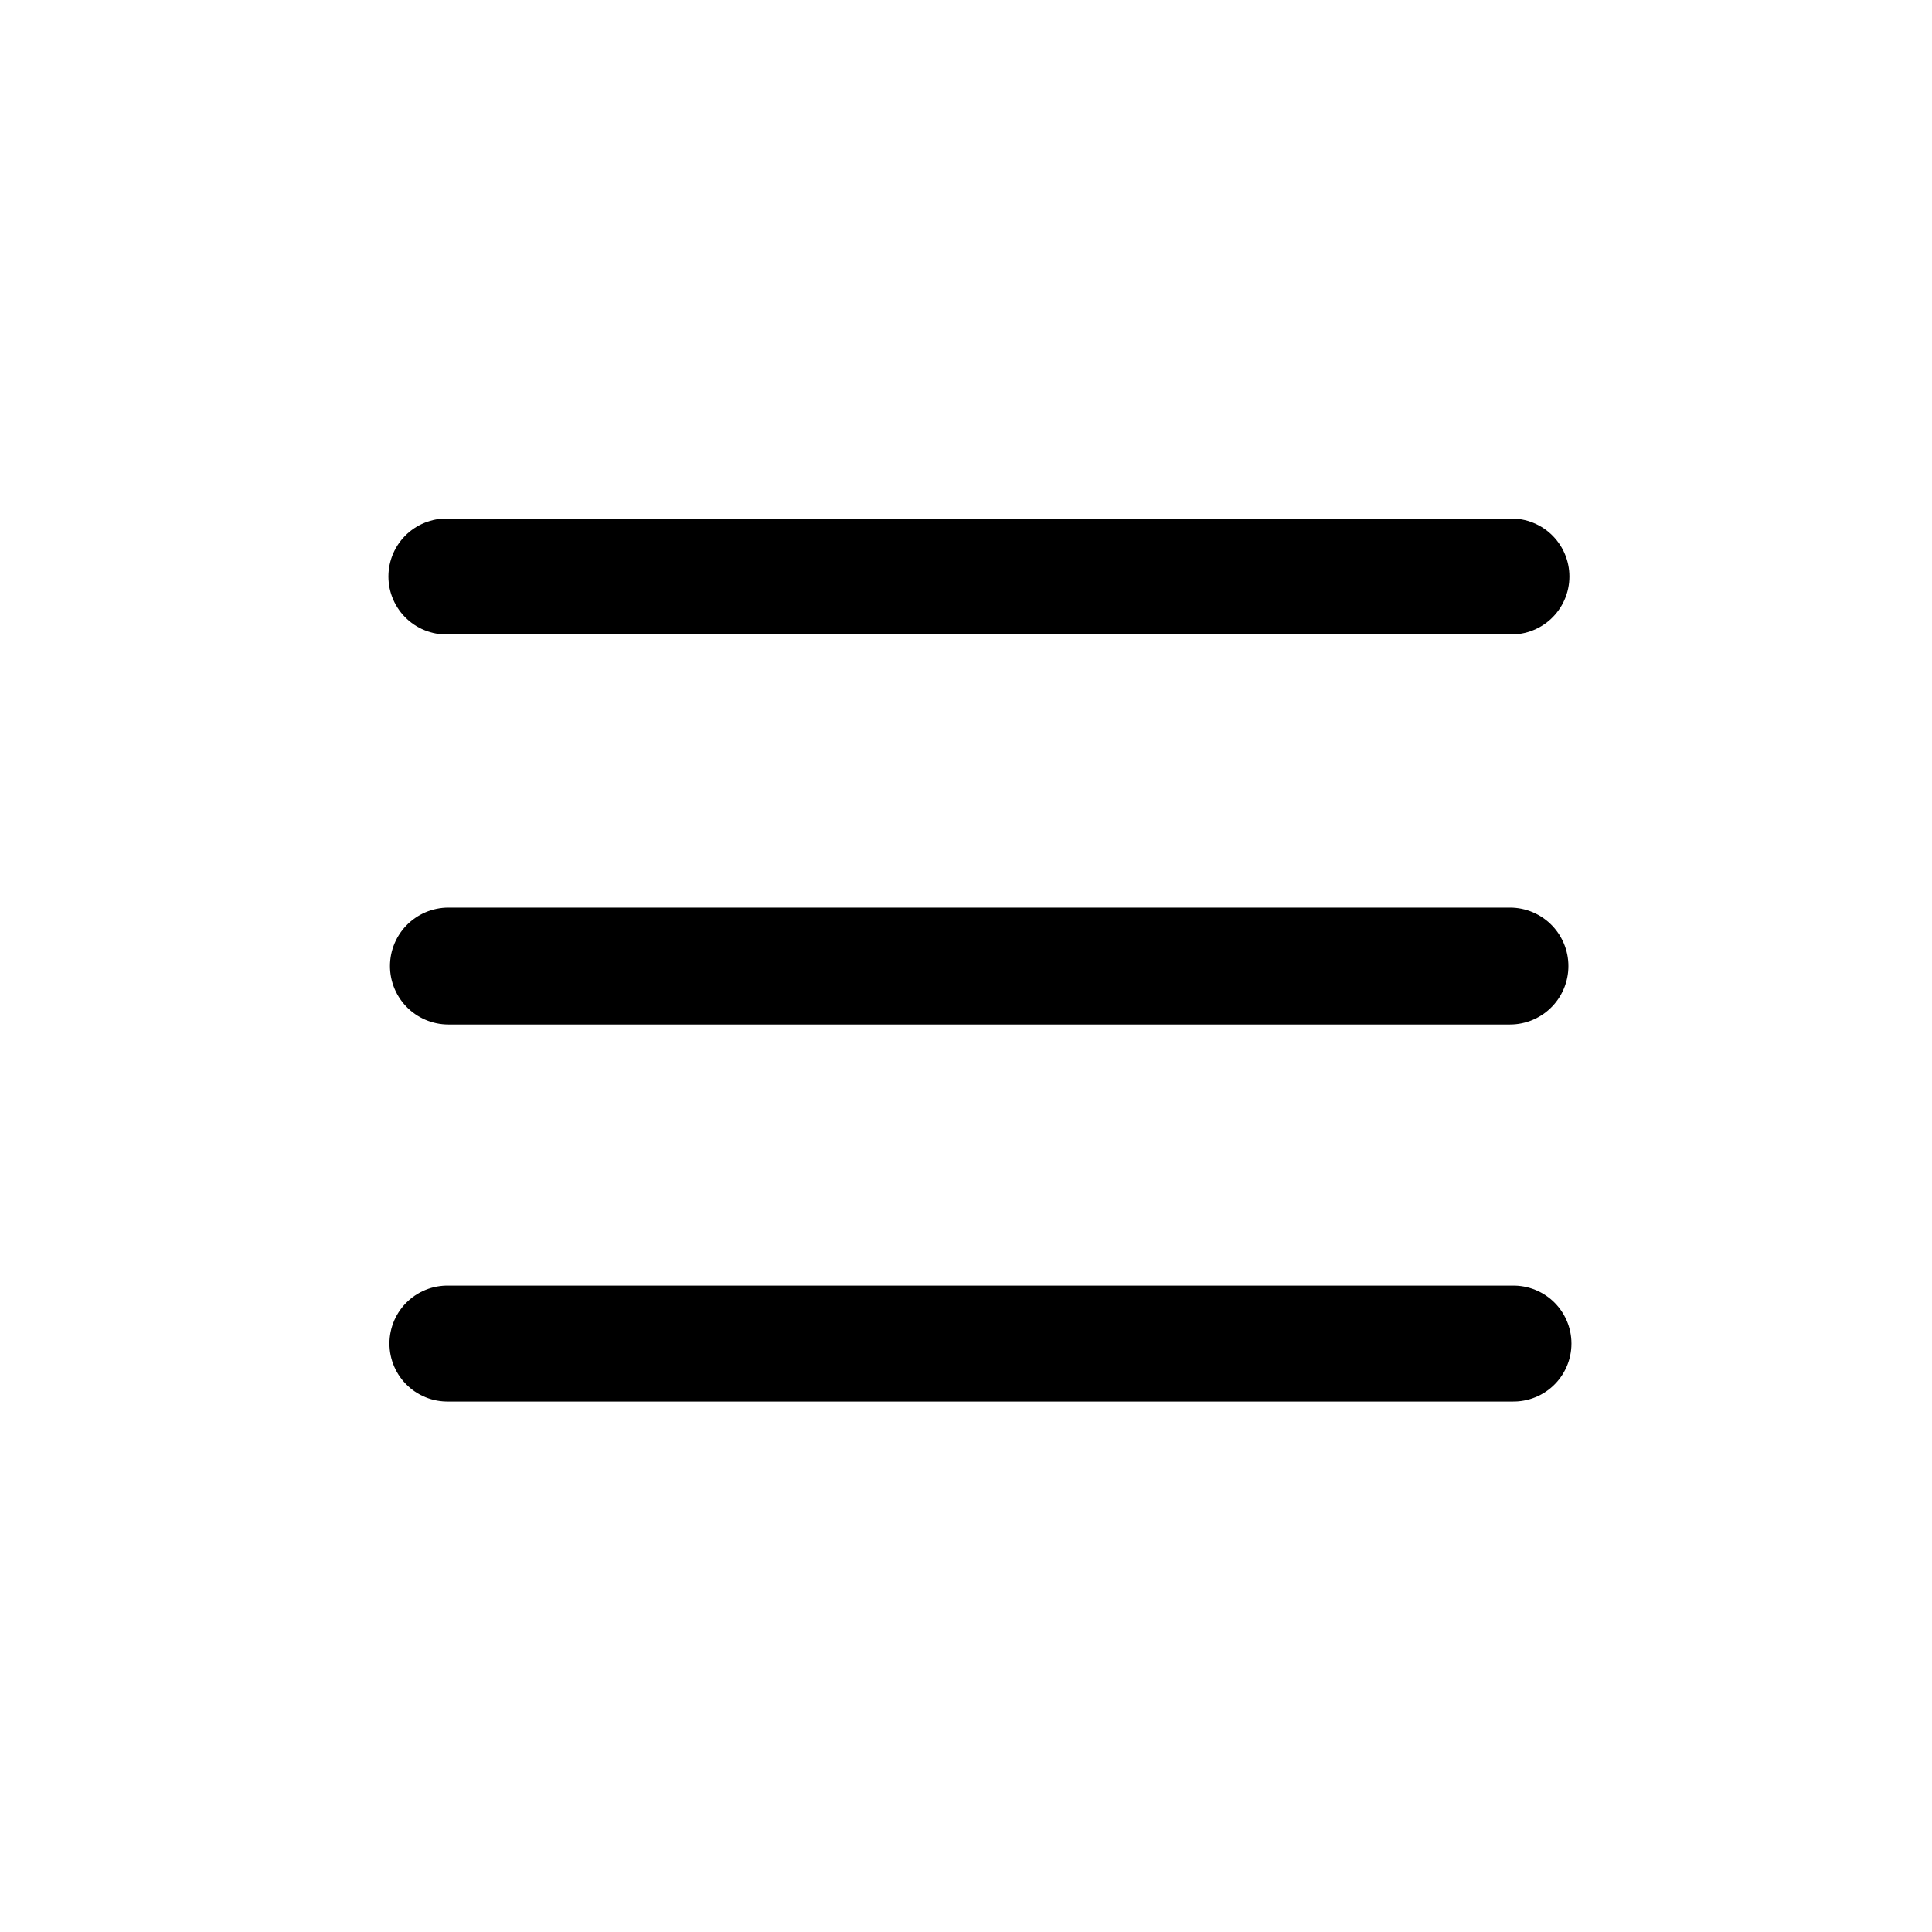
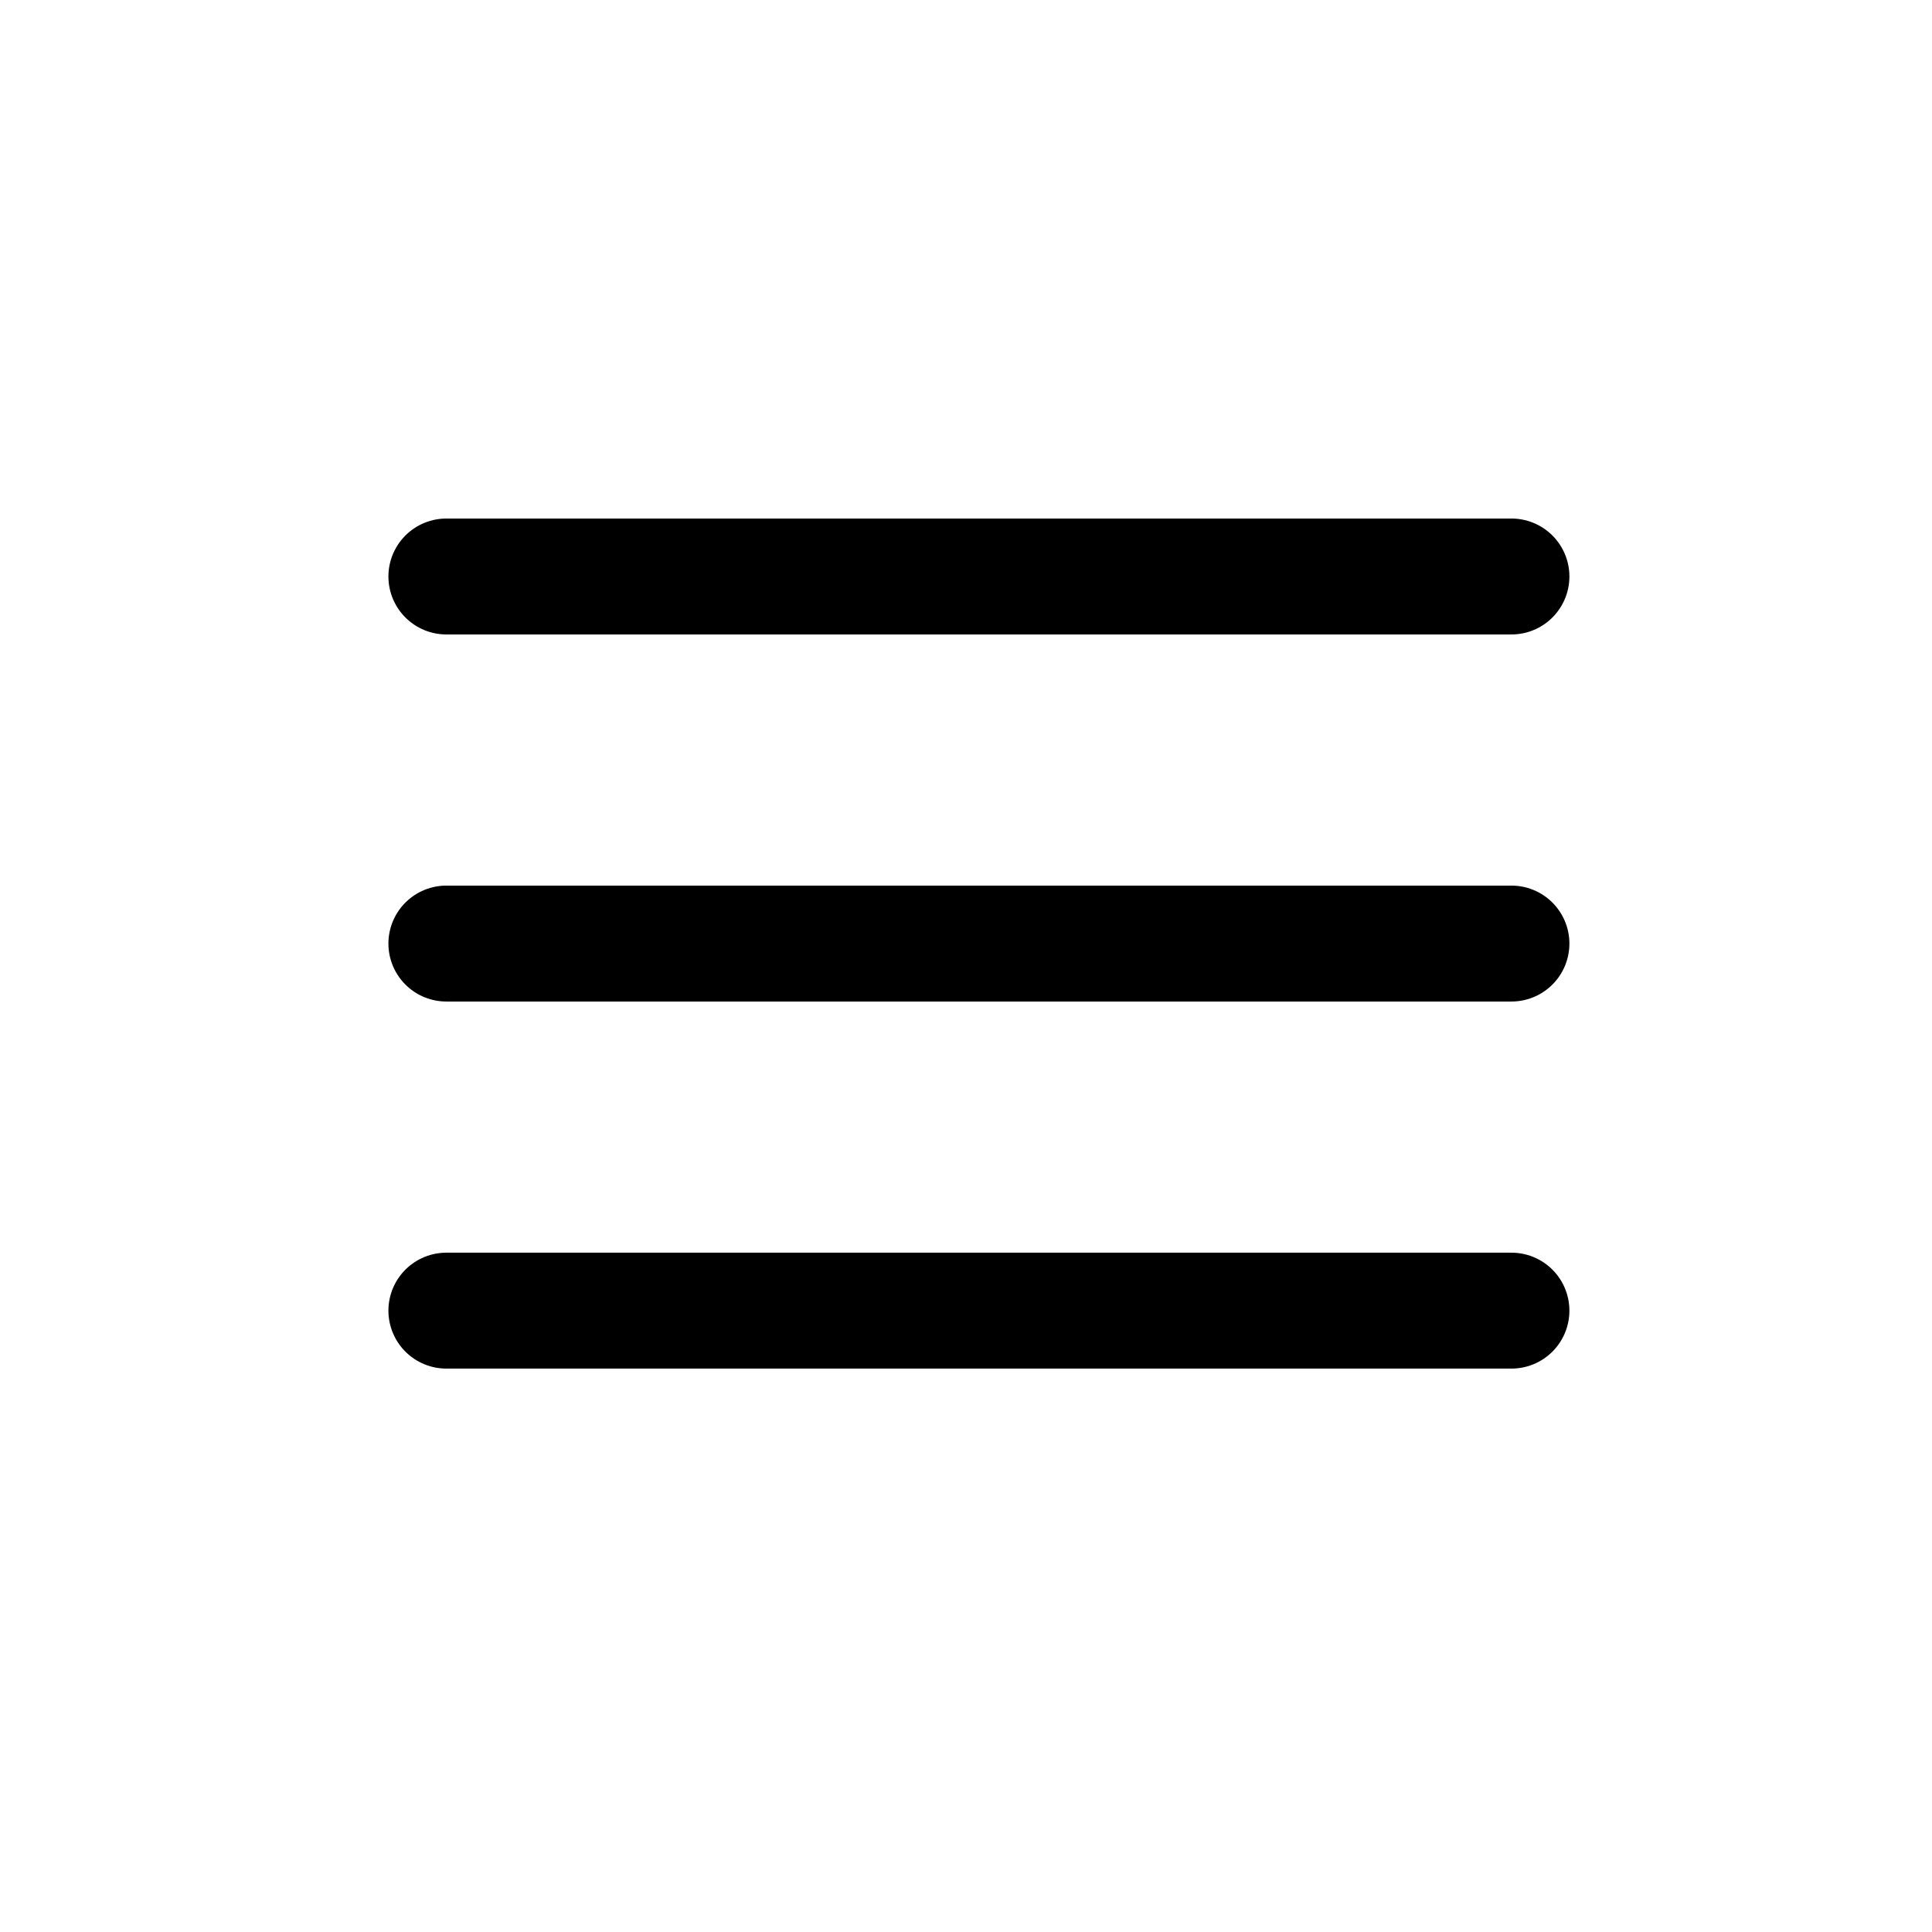
<svg xmlns="http://www.w3.org/2000/svg" width="200" height="200" version="1.1" viewBox="0 0 52.917 52.917">
-   <g transform="translate(0 -244.08)" fill="none" stroke="#000" stroke-linecap="round">
-     <path d="m12.282 270.54h29.075" stroke-width="3.202" />
-     <path d="m12.254 280.88h29.2" stroke-width="3.175" />
-     <path d="m12.226 259.87h29.172" stroke-width="3.175" />
+   <g fill="none" stroke="#000" stroke-linecap="round" stroke-width="3.175">
+     <path d="m12.226 25.844h29.172" />
+     <path d="m12.226 35.898h29.172" />
+     <path d="m12.226 15.79h29.172" />
  </g>
</svg>
